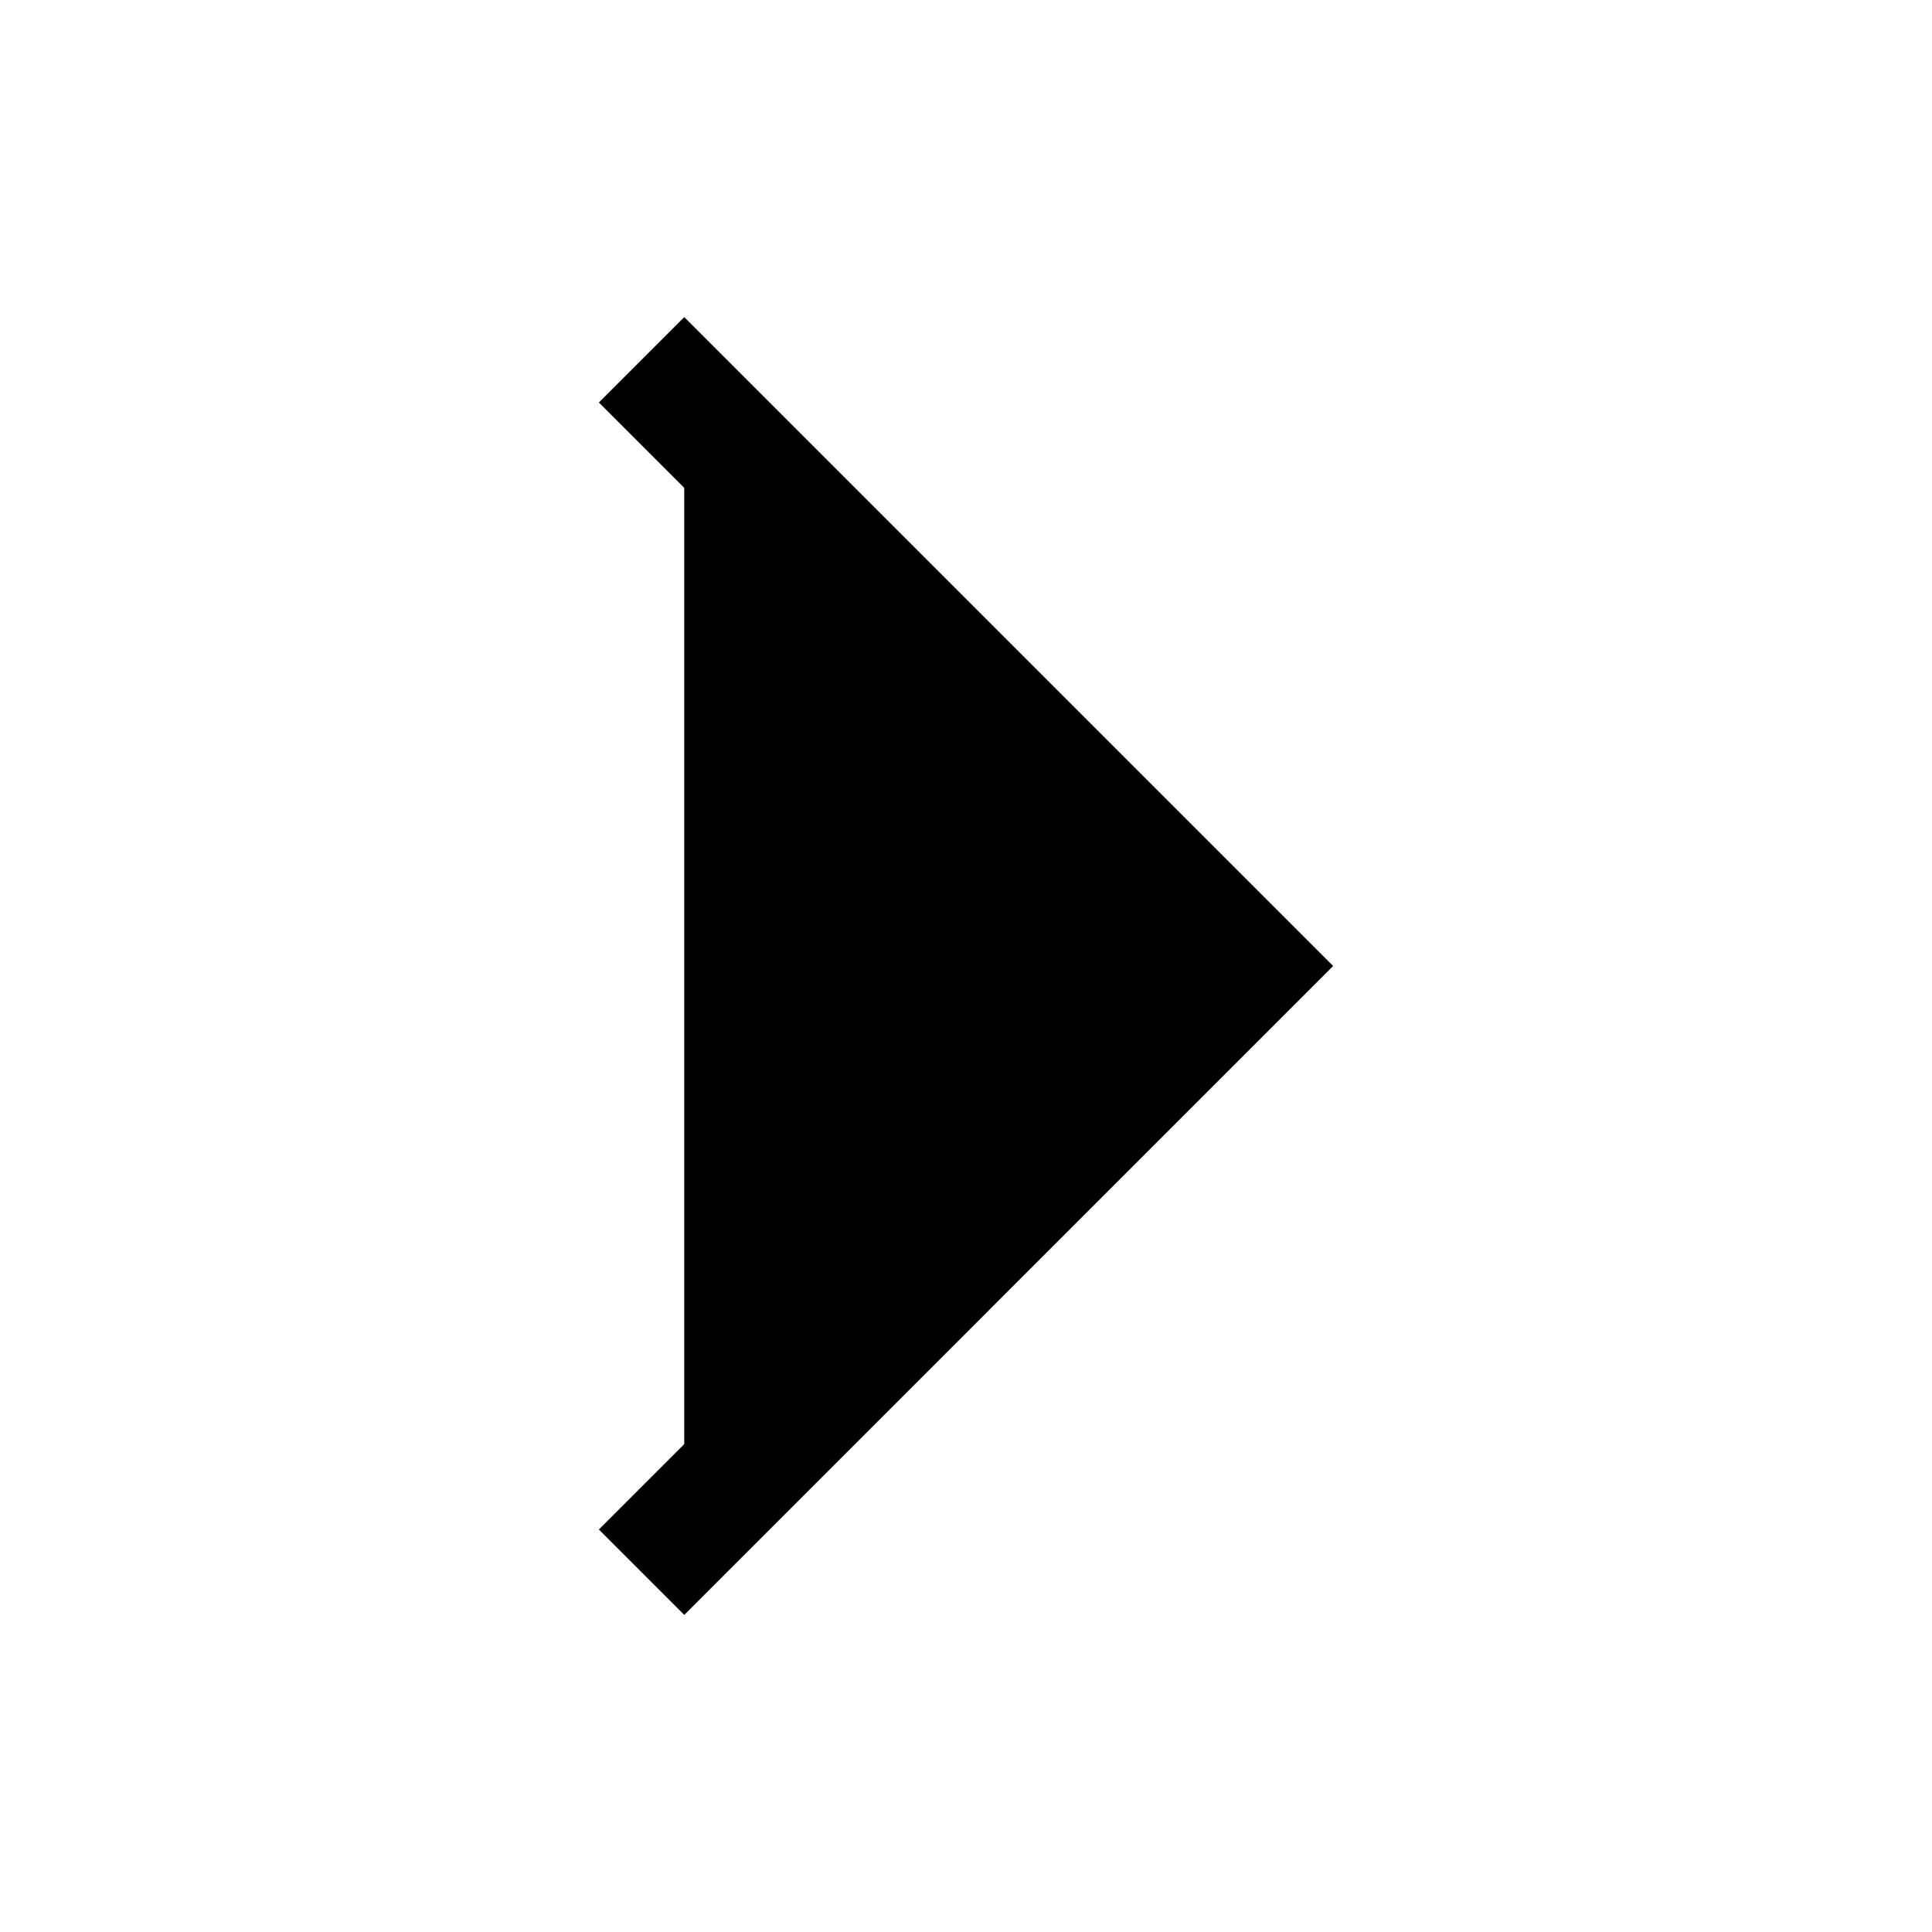
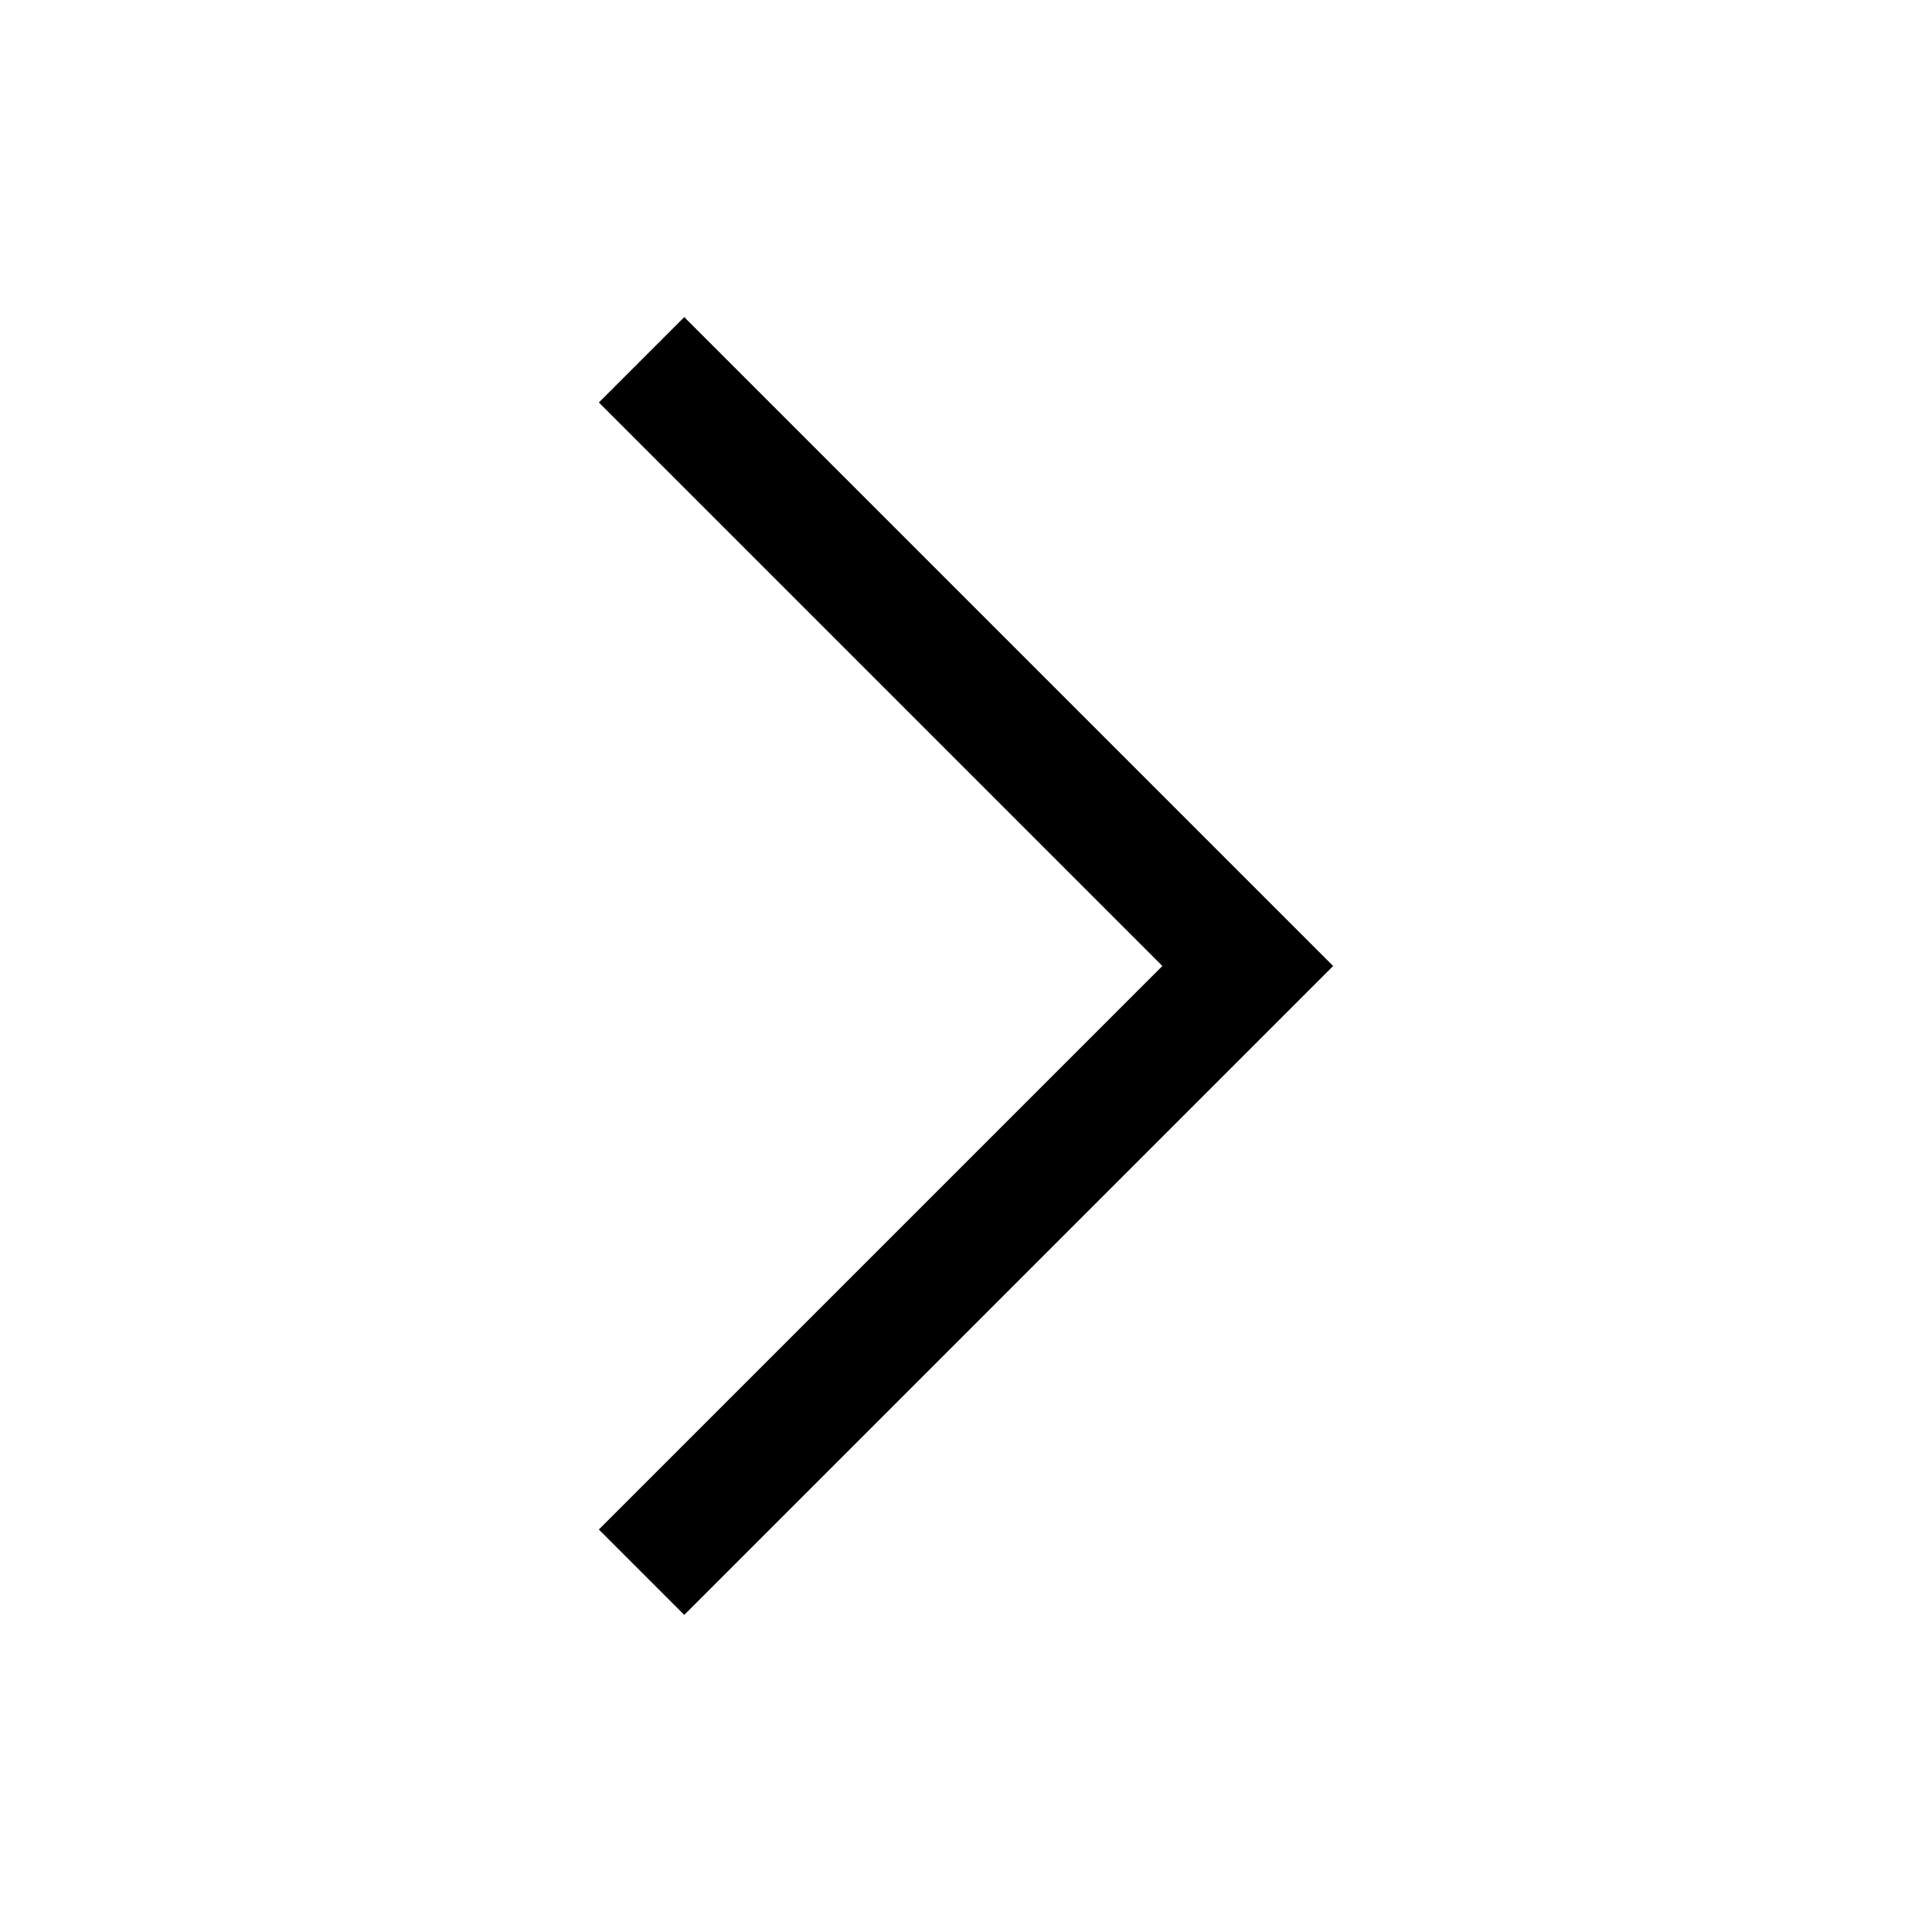
- <svg xmlns="http://www.w3.org/2000/svg" width="24" height="24" viewBox="0 0 24 24" fill="currentColor">
+ <svg xmlns="http://www.w3.org/2000/svg" width="24" height="24" viewBox="0 0 24 24" fill="none">
  <path d="M8.5 5L15.5 12L8.5 19" stroke="currentColor" stroke-width="1.5" stroke-linecap="square" />
</svg>
